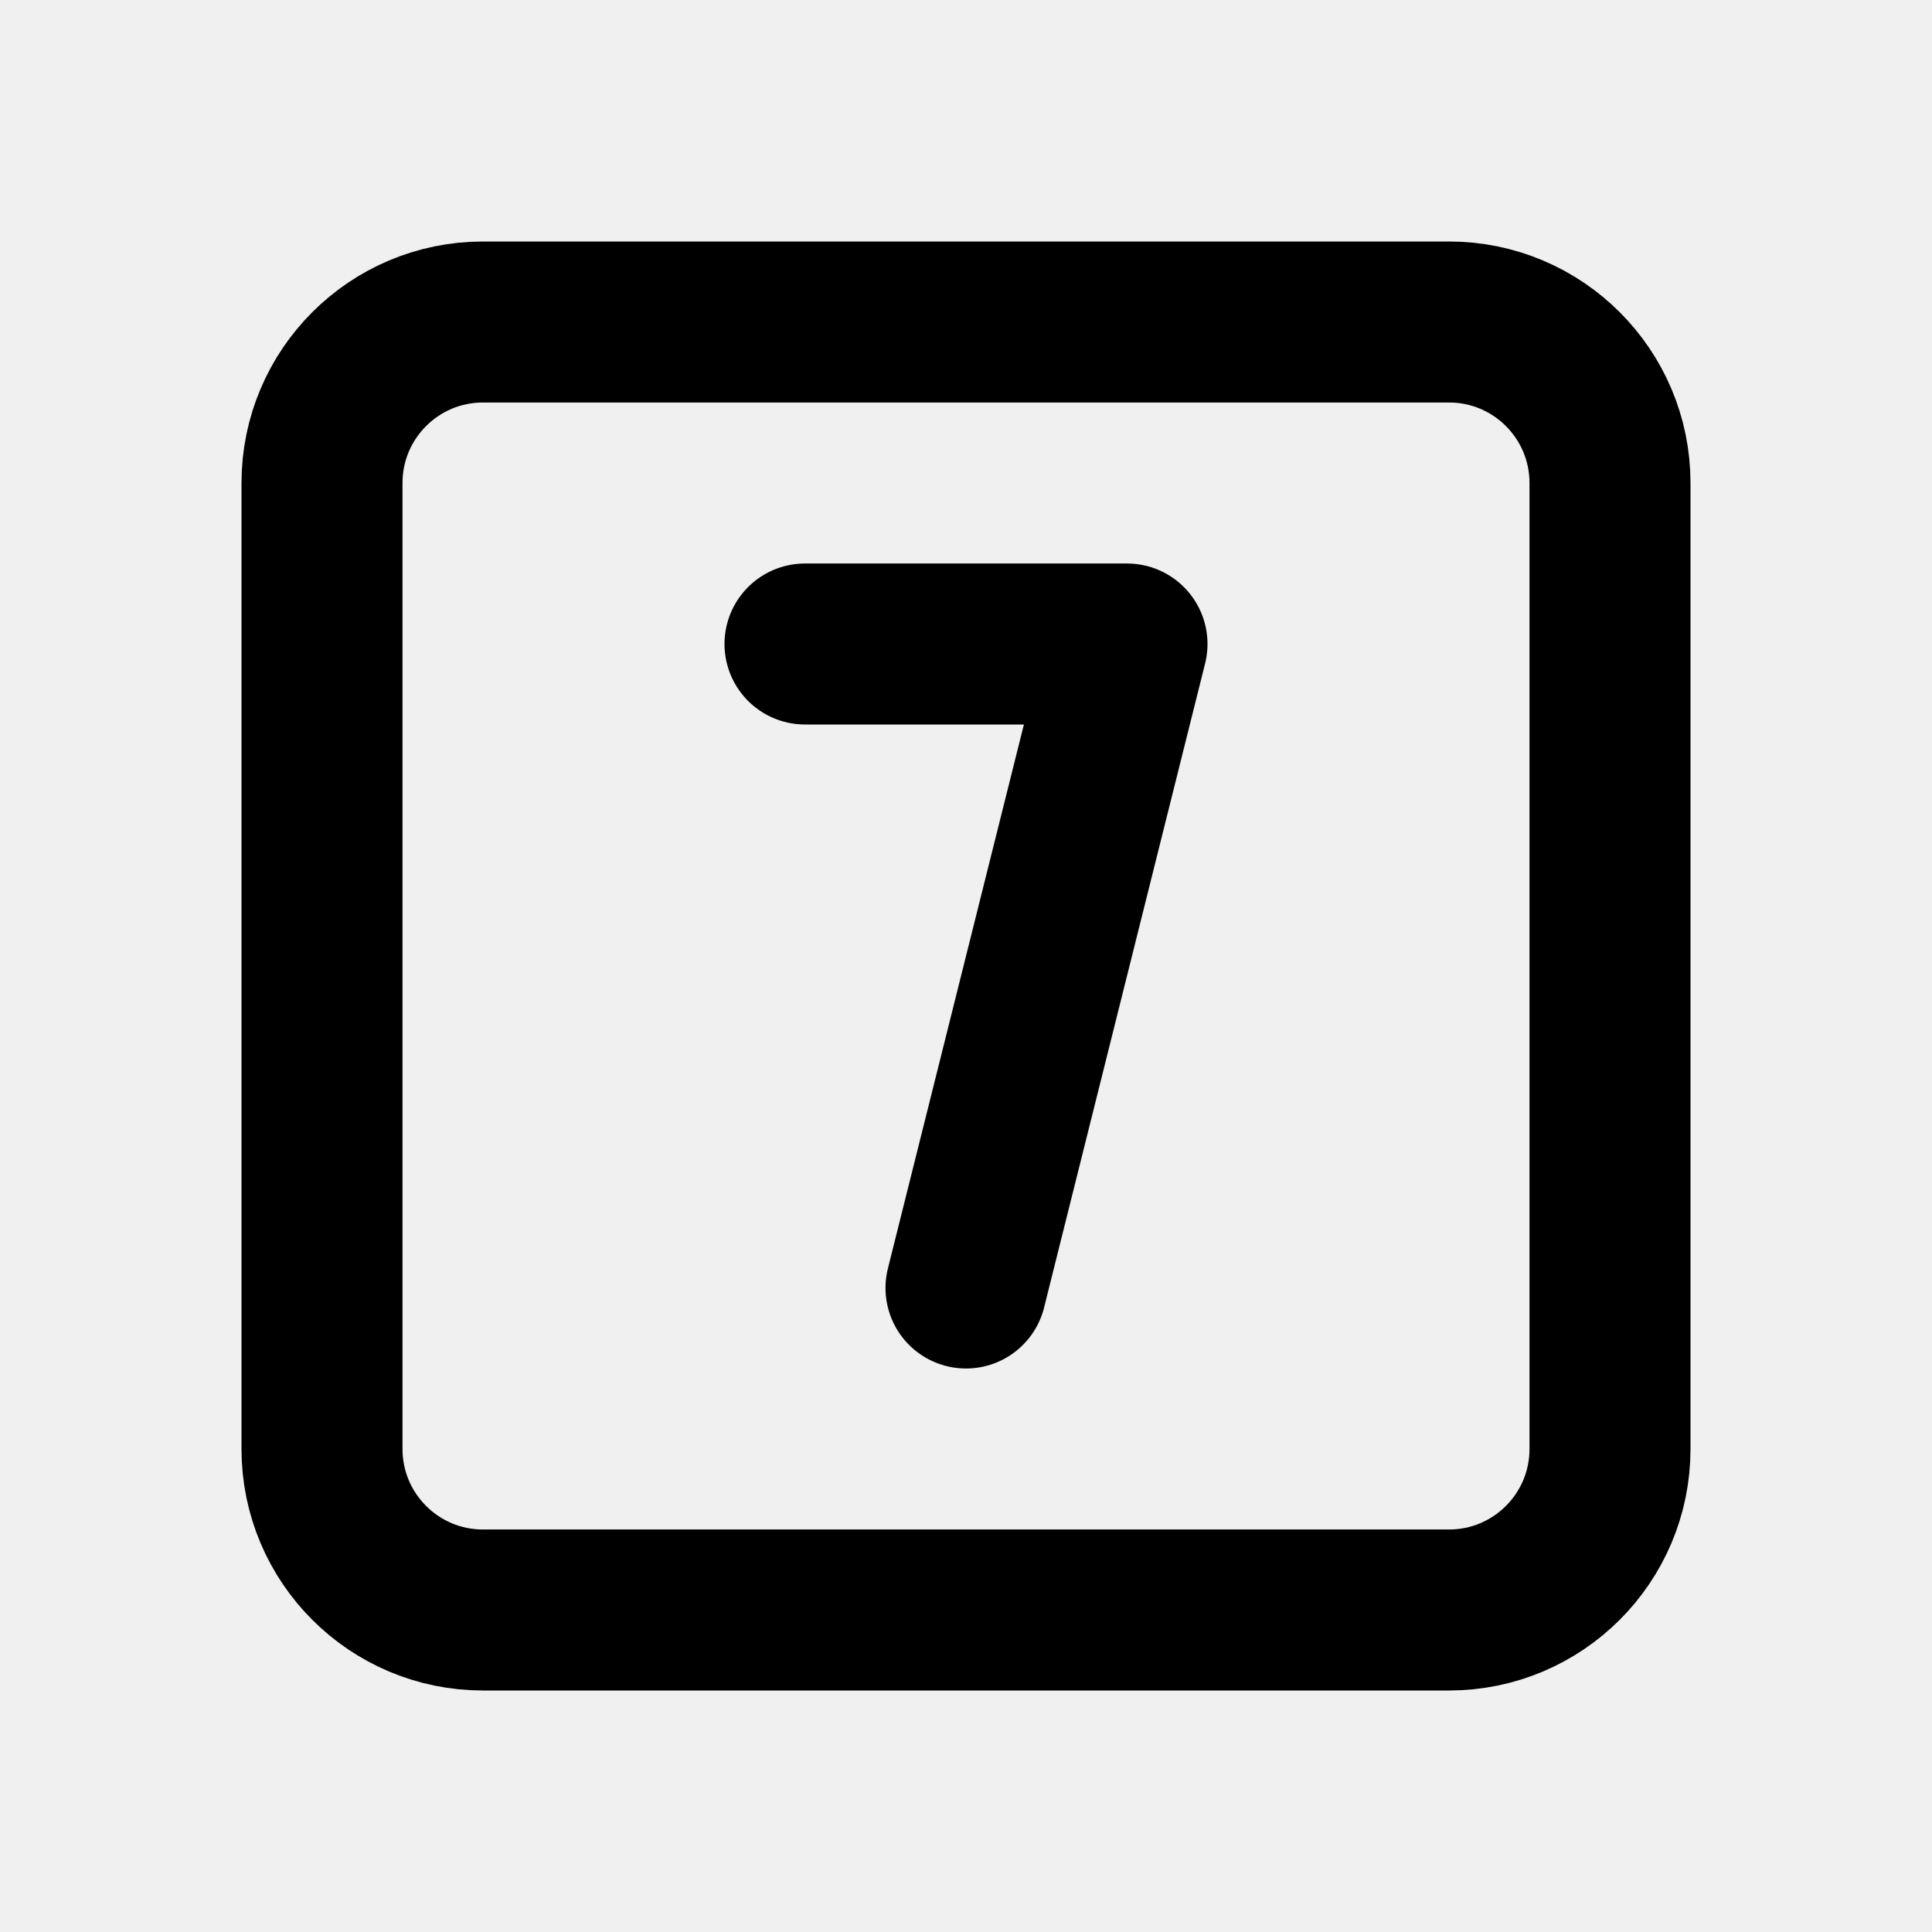
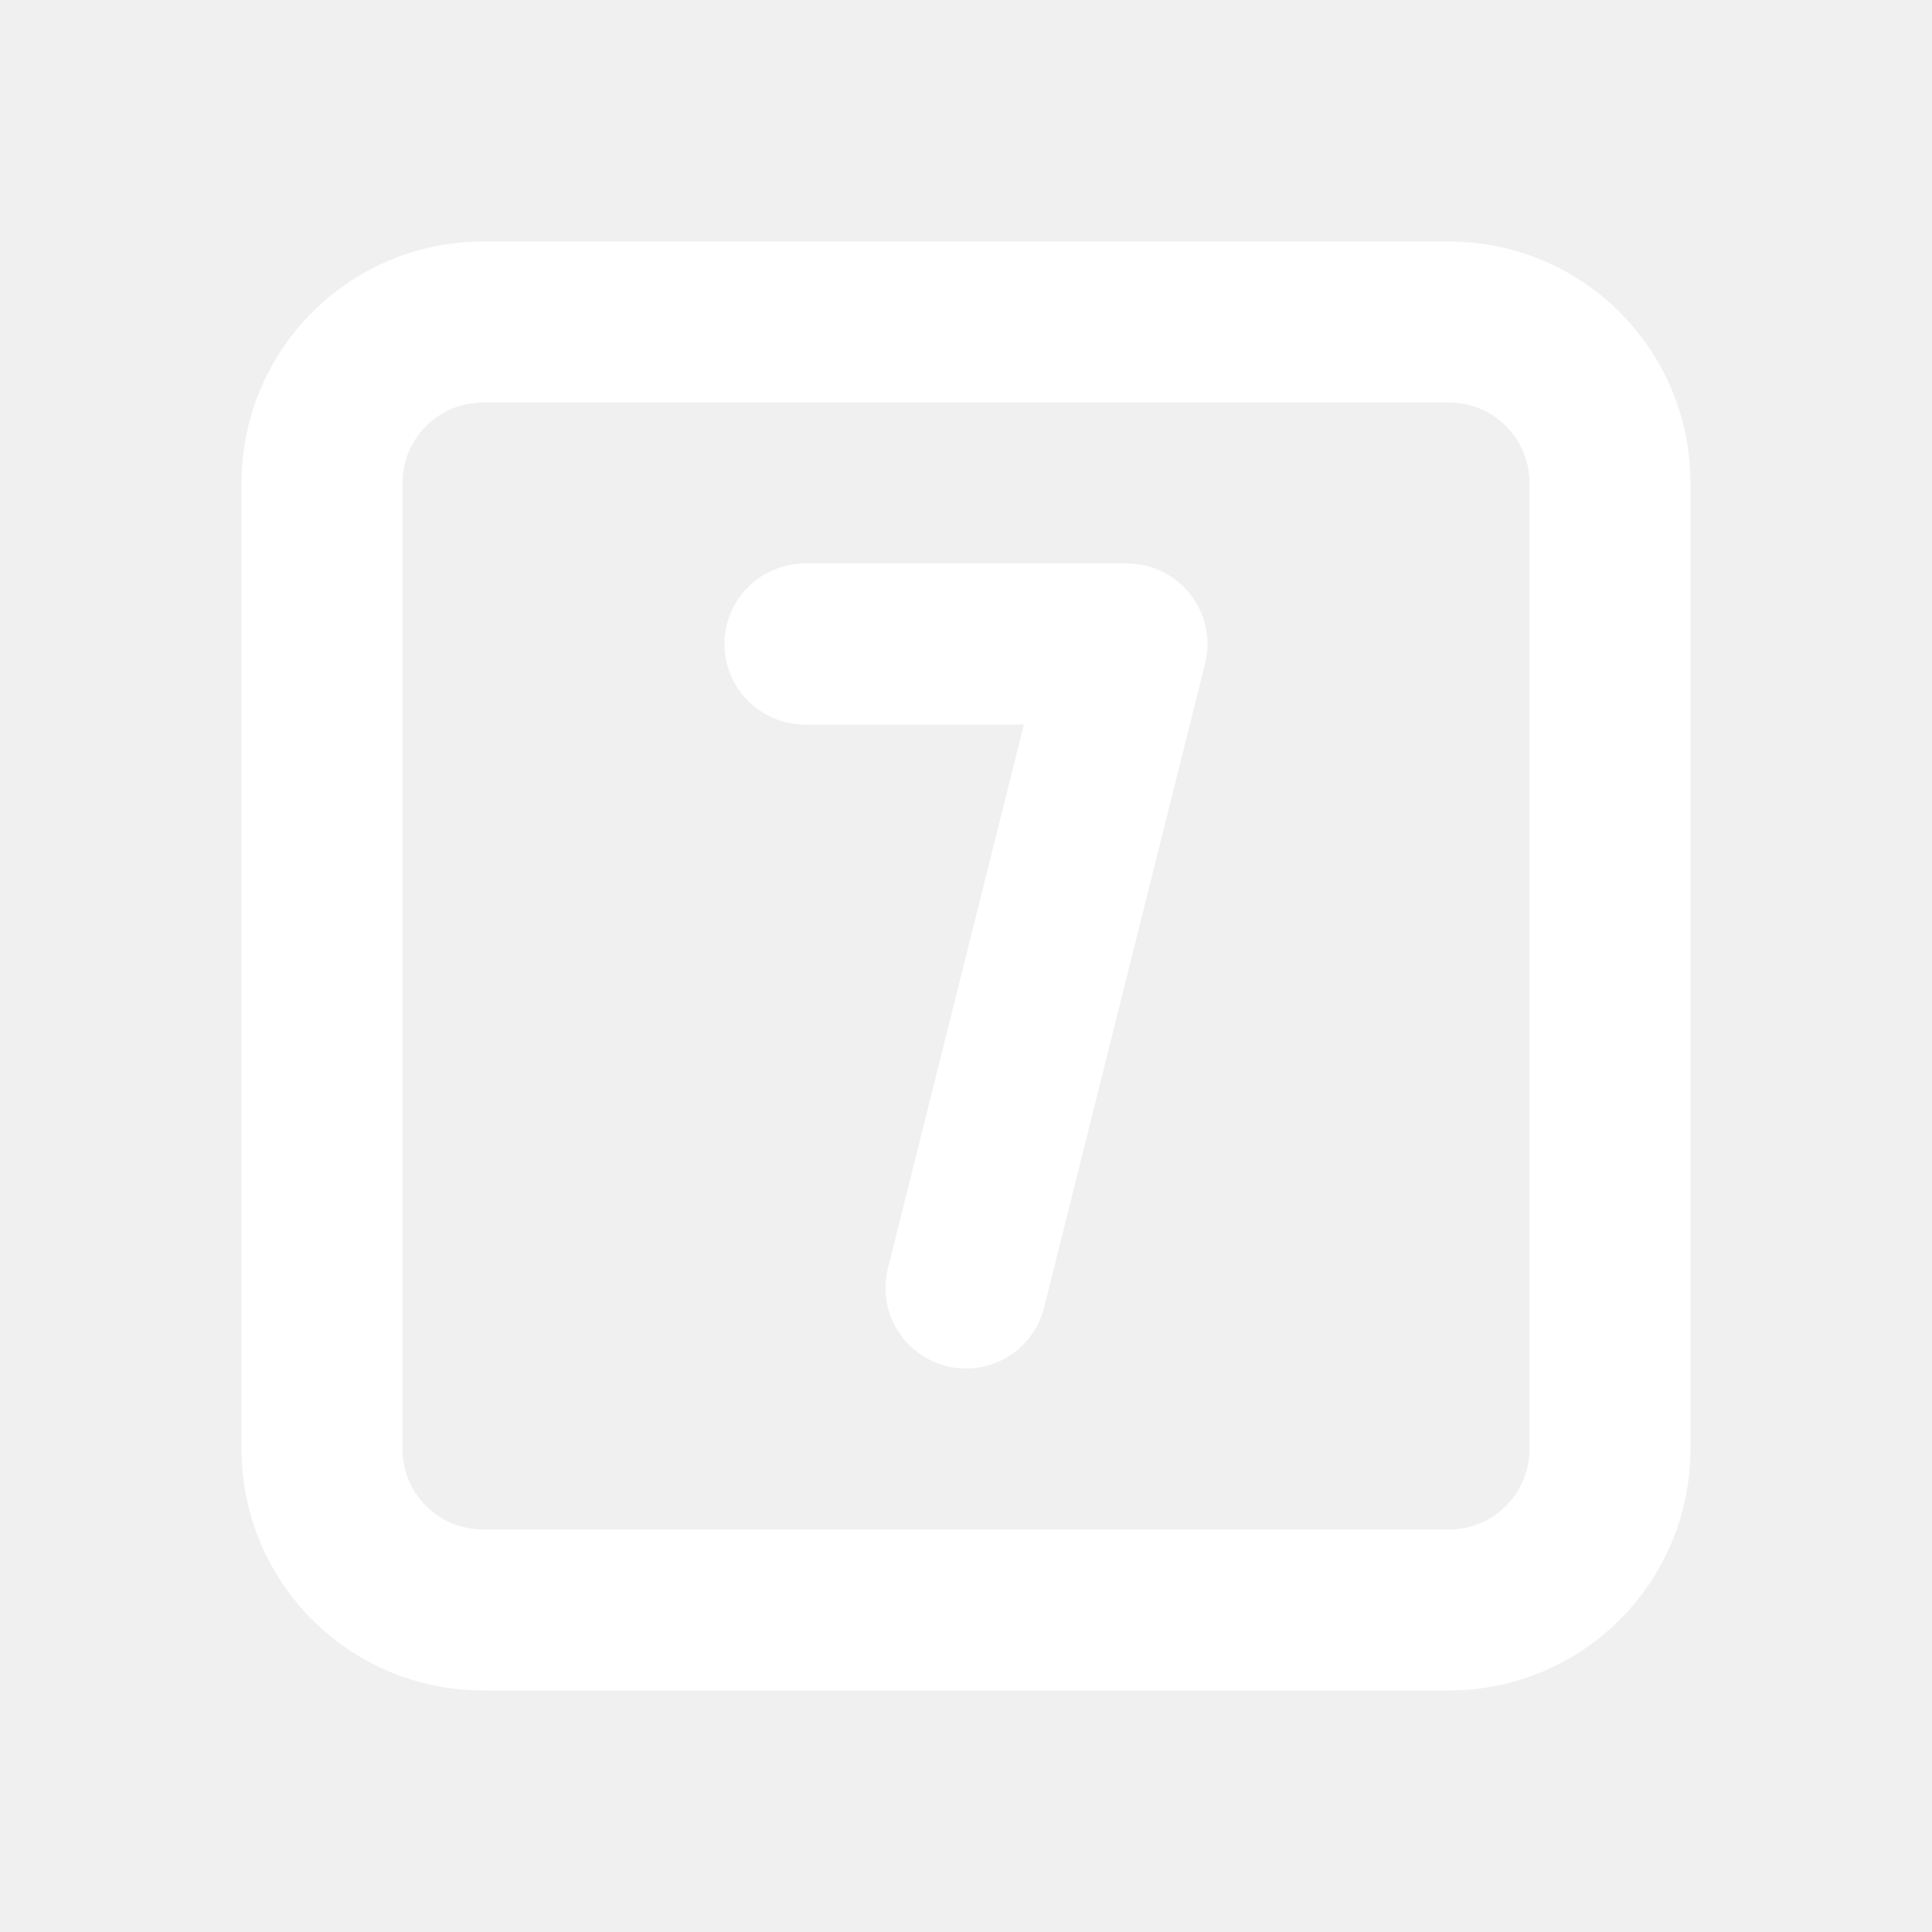
- <svg xmlns="http://www.w3.org/2000/svg" class="icon icon-tabler icon-tabler-square-7" width="24" height="24" viewBox="0 0 24 24" stroke-width="2" stroke="currentColor" fill="none" stroke-linecap="round" stroke-linejoin="round">
+ <svg xmlns="http://www.w3.org/2000/svg" class="icon icon-tabler icon-tabler-square-7" width="24" height="24" viewBox="0 0 24 24" stroke-width="2" stroke="#ffffff" fill="none" stroke-linecap="round" stroke-linejoin="round">
  <path stroke="none" d="M0 0h24v24H0z" fill="none" />
  <path d="M10 8h4l-2 8" />
  <rect x="4" y="4" width="16" height="16" rx="2" />
</svg>
